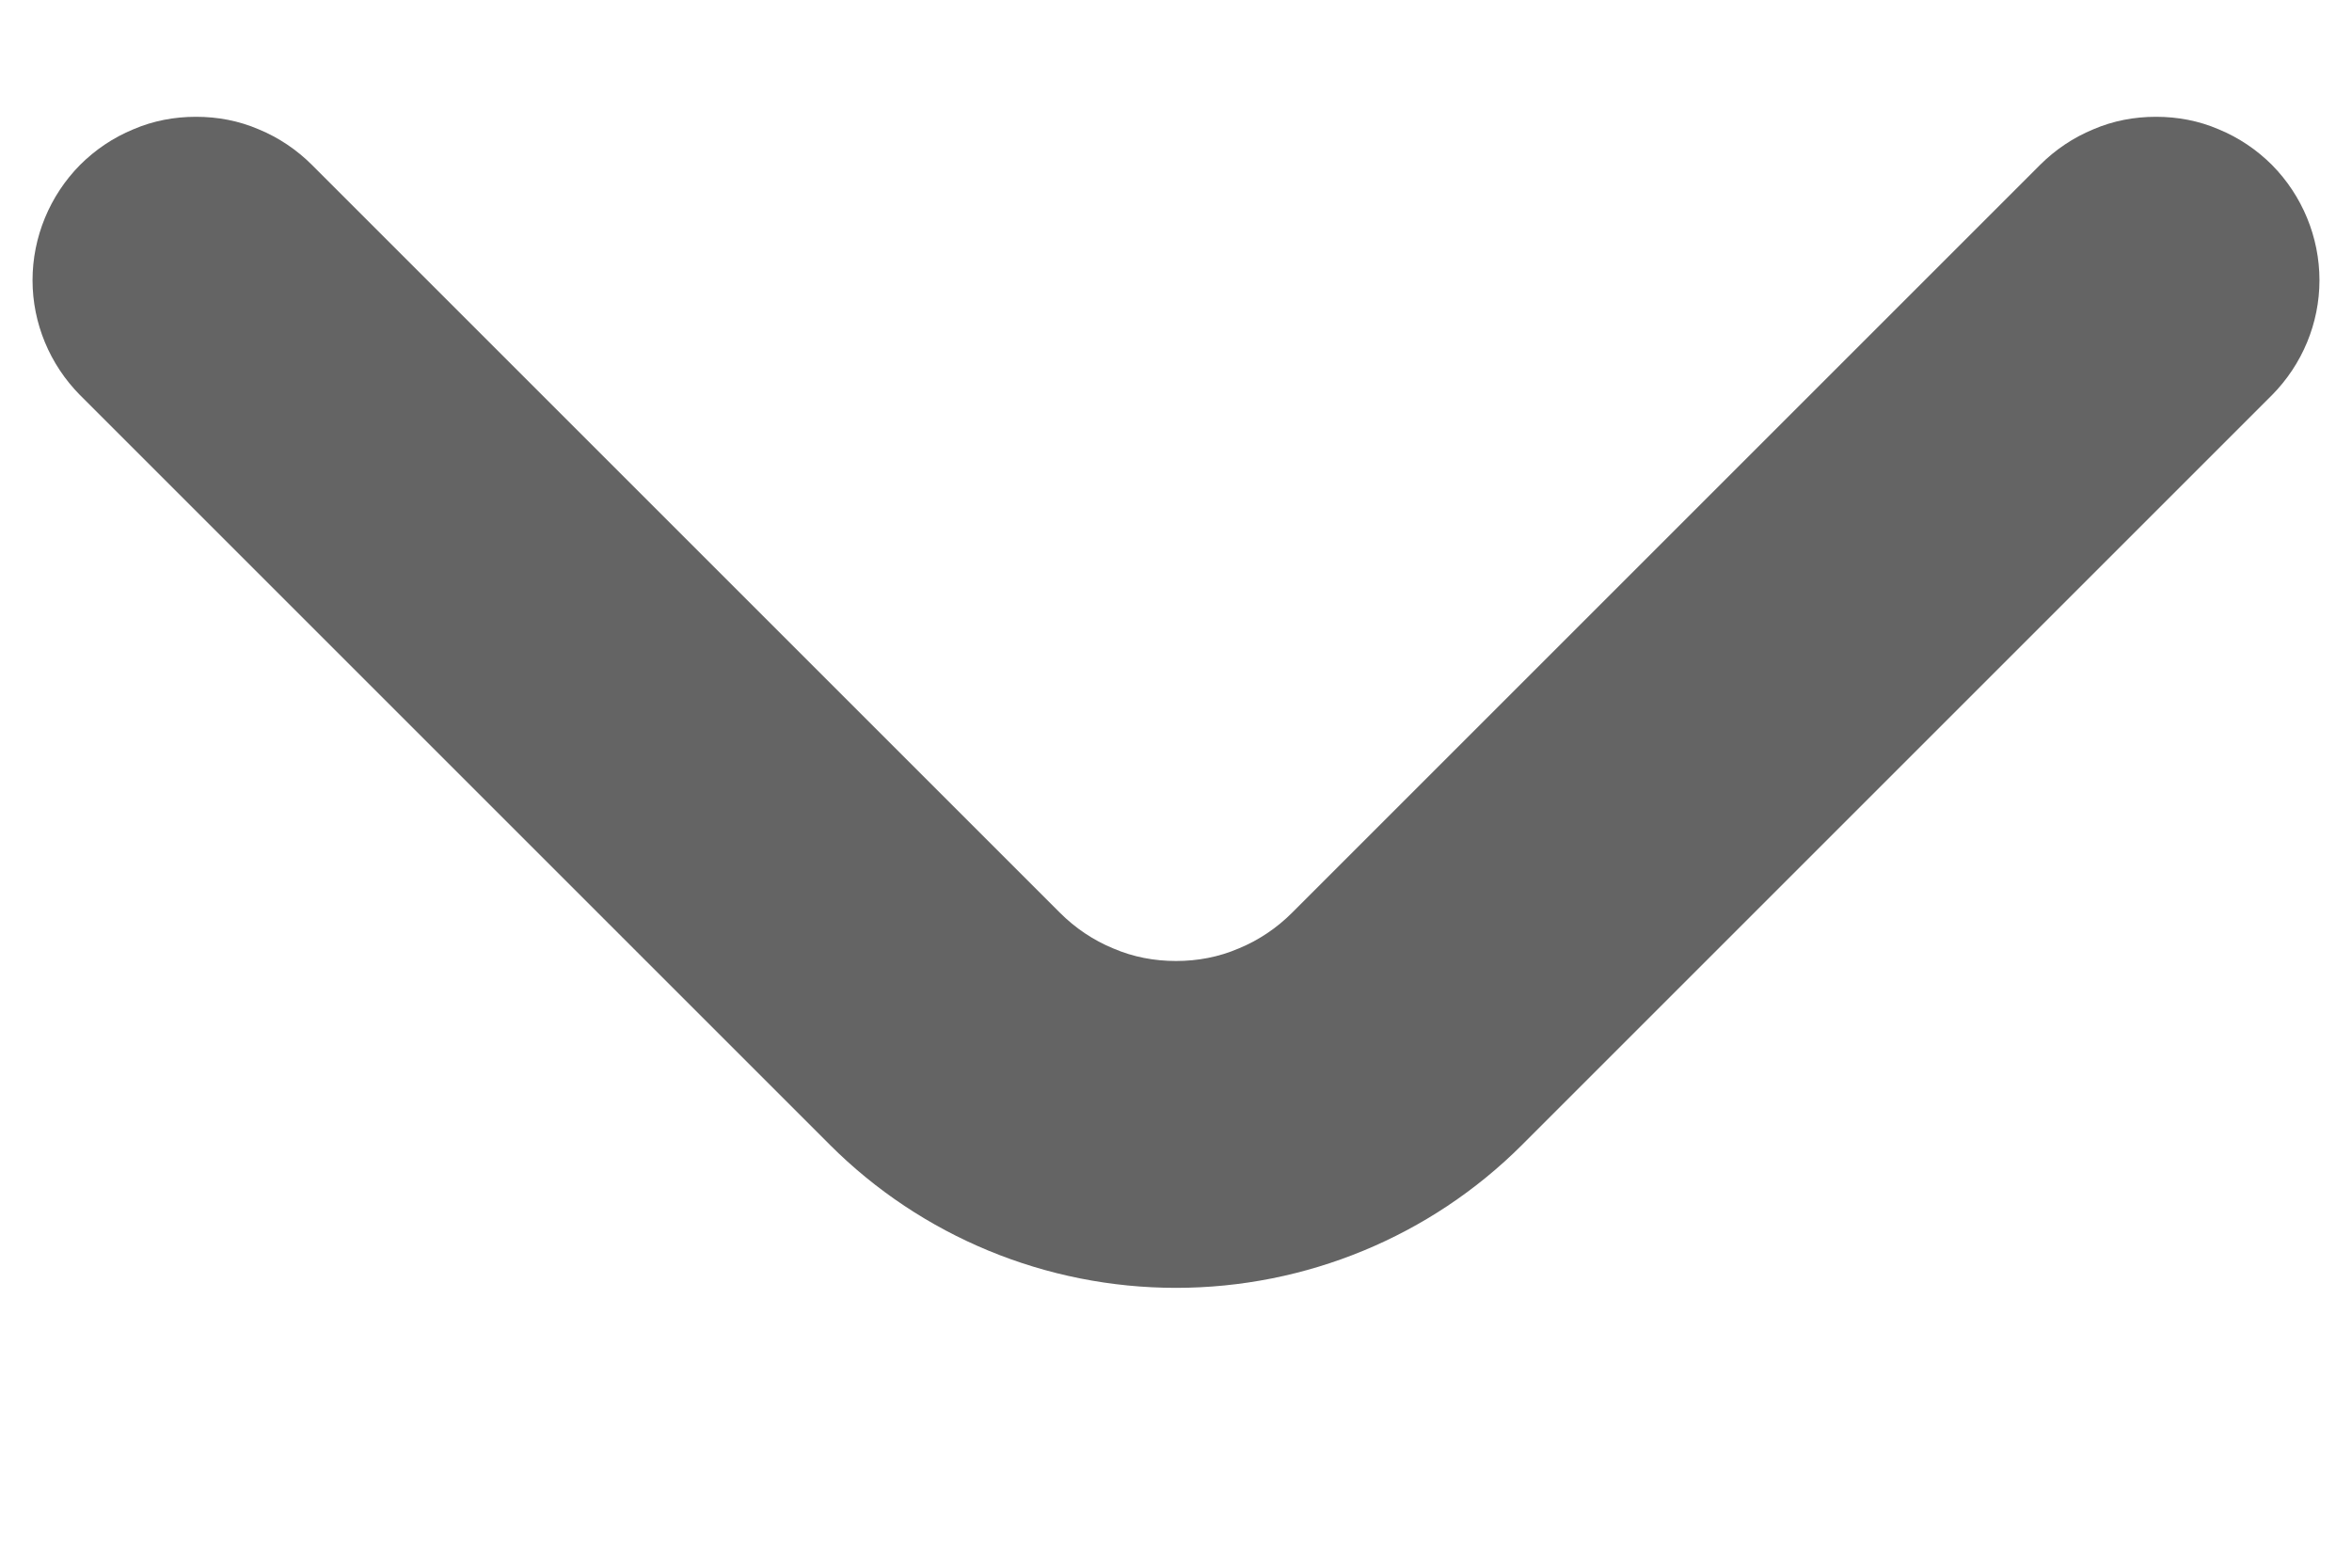
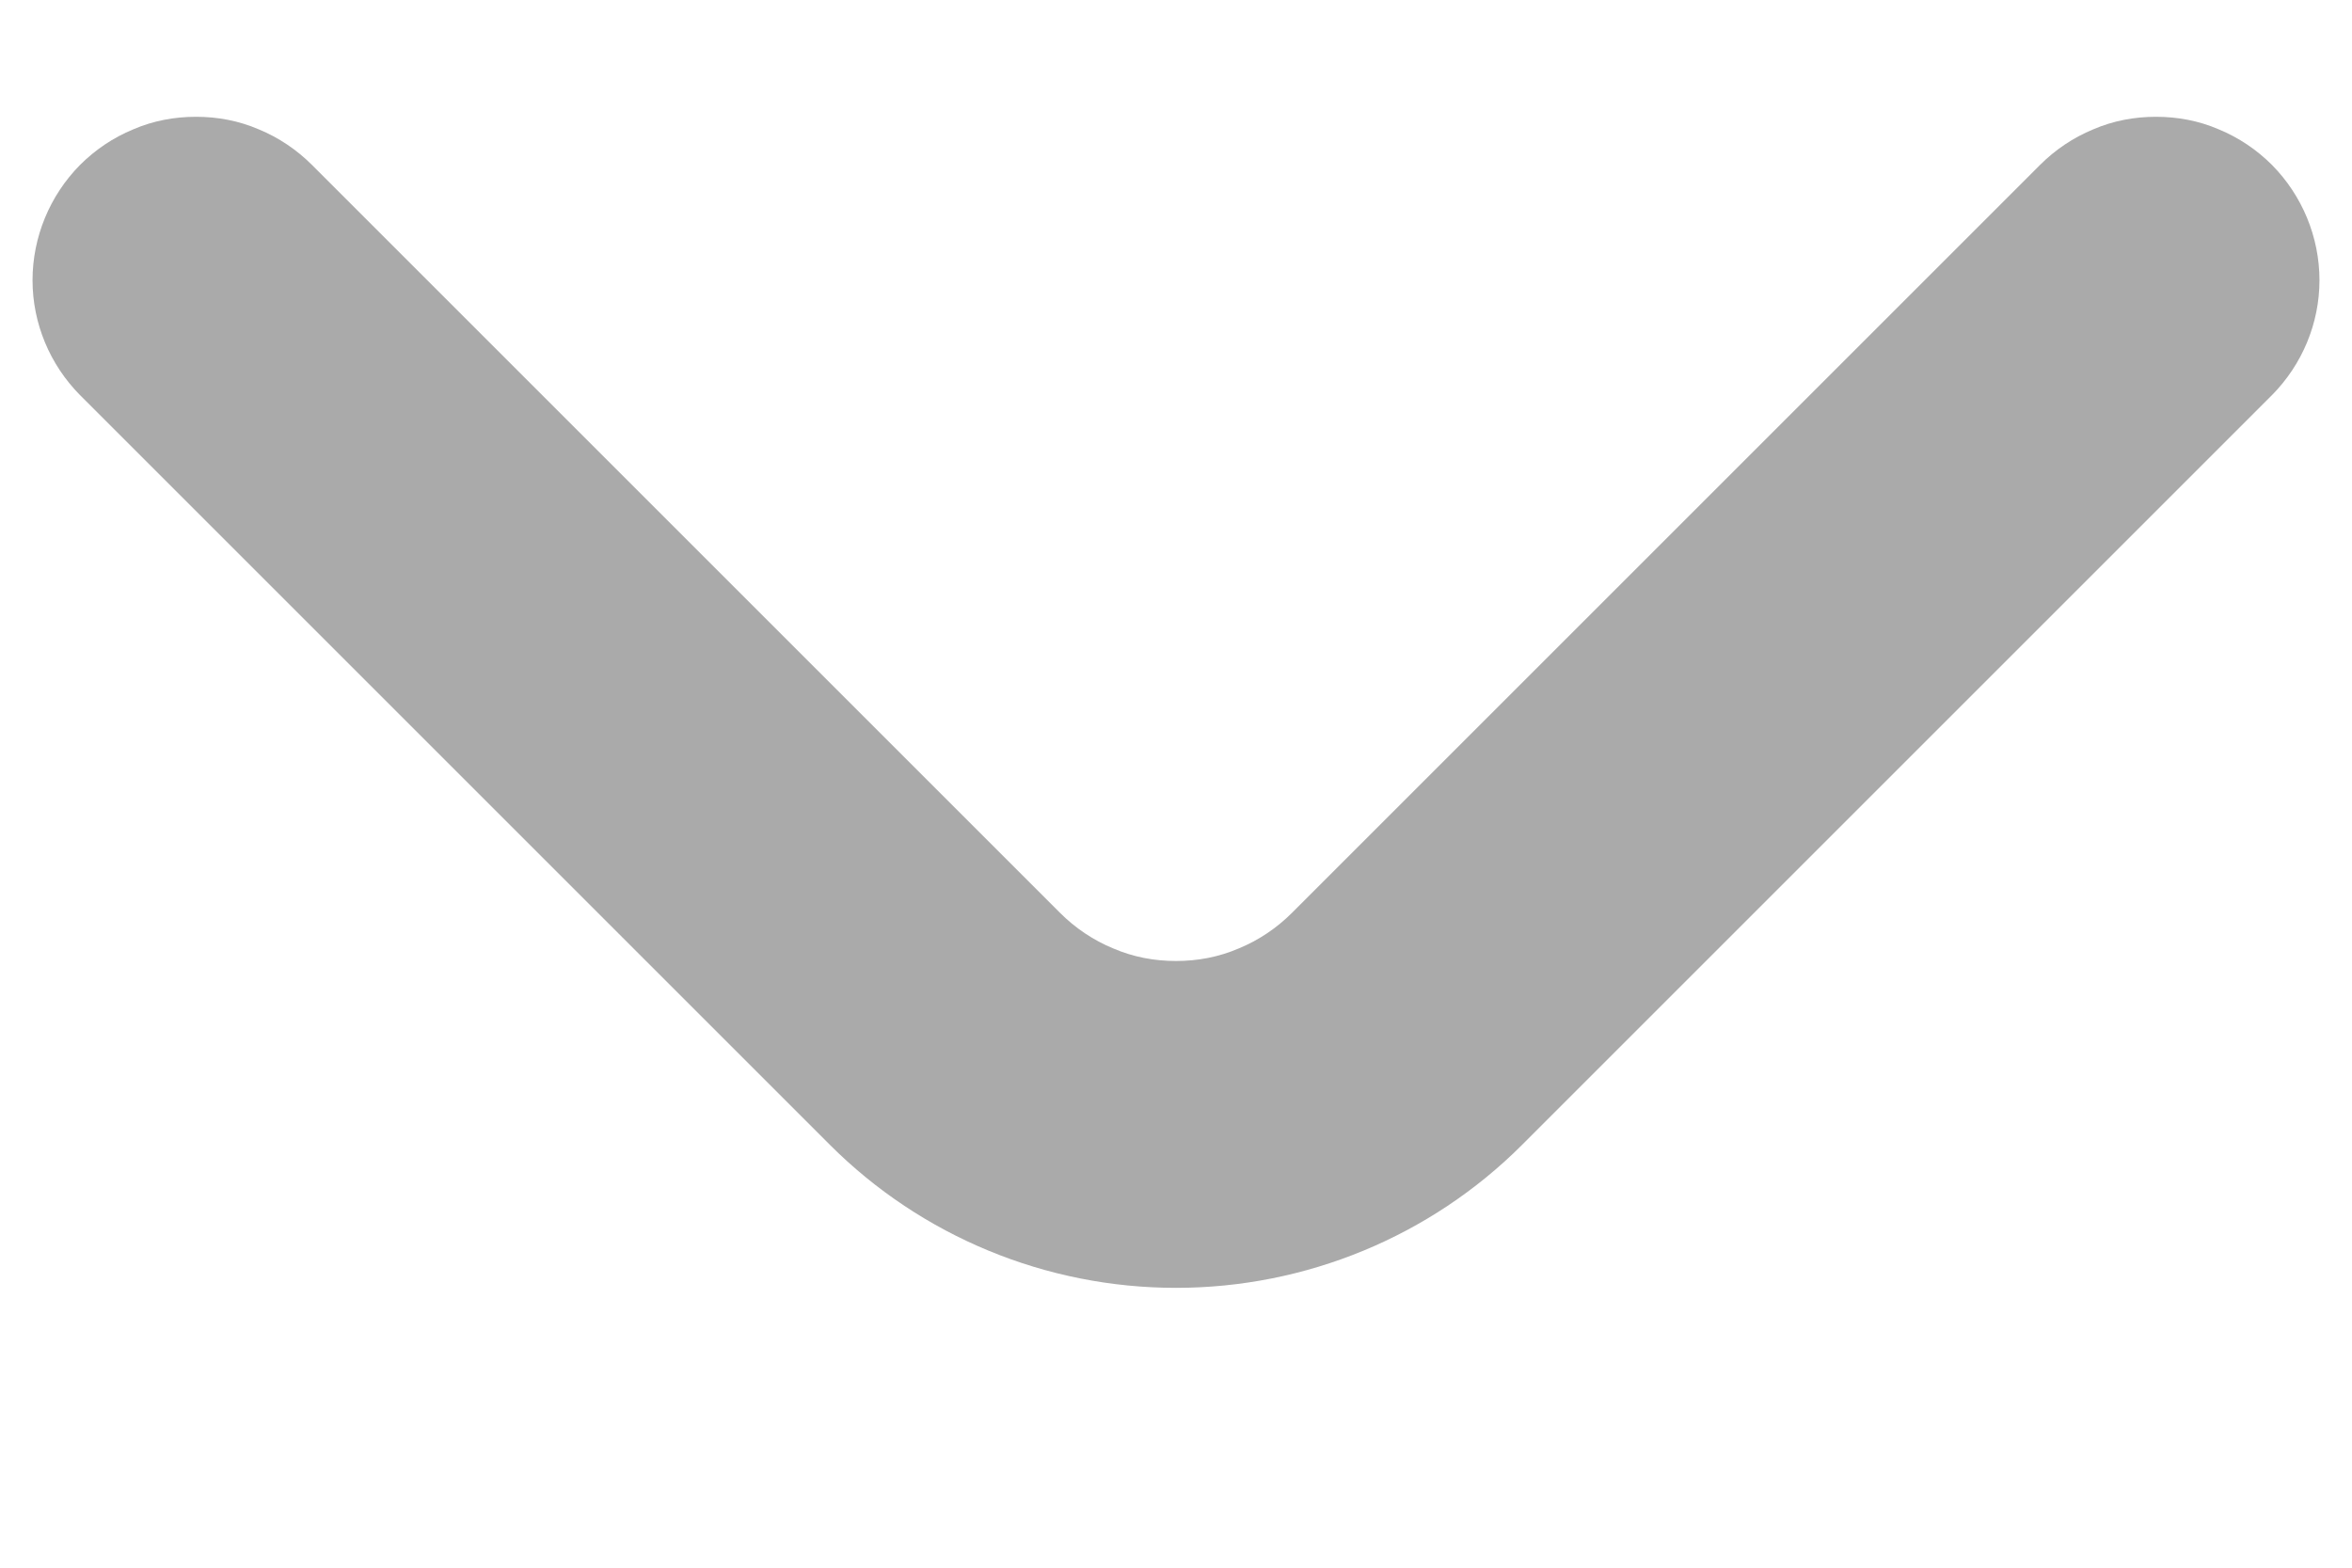
<svg xmlns="http://www.w3.org/2000/svg" width="6" height="4" viewBox="0 0 6 4" fill="none">
-   <path d="M5.796 0.421C5.757 0.382 5.711 0.351 5.66 0.33C5.609 0.308 5.555 0.298 5.5 0.298C5.445 0.298 5.391 0.308 5.34 0.33C5.289 0.351 5.243 0.382 5.204 0.421L3.296 2.329C3.257 2.368 3.211 2.399 3.16 2.42C3.109 2.442 3.055 2.452 3 2.452C2.945 2.452 2.891 2.442 2.84 2.42C2.789 2.399 2.743 2.368 2.704 2.329L0.796 0.421C0.757 0.382 0.711 0.351 0.66 0.33C0.609 0.308 0.555 0.298 0.5 0.298C0.445 0.298 0.391 0.308 0.34 0.33C0.289 0.351 0.243 0.382 0.204 0.421C0.127 0.499 0.083 0.605 0.083 0.715C0.083 0.825 0.127 0.93 0.204 1.008L2.117 2.921C2.351 3.155 2.669 3.286 3 3.286C3.331 3.286 3.649 3.155 3.883 2.921L5.796 1.008C5.873 0.93 5.917 0.825 5.917 0.715C5.917 0.605 5.873 0.499 5.796 0.421Z" fill="#646464" />
+   <path d="M5.796 0.421C5.757 0.382 5.711 0.351 5.66 0.33C5.609 0.308 5.555 0.298 5.5 0.298C5.445 0.298 5.391 0.308 5.34 0.33C5.289 0.351 5.243 0.382 5.204 0.421L3.296 2.329C3.257 2.368 3.211 2.399 3.16 2.42C3.109 2.442 3.055 2.452 3 2.452C2.945 2.452 2.891 2.442 2.84 2.42C2.789 2.399 2.743 2.368 2.704 2.329L0.796 0.421C0.757 0.382 0.711 0.351 0.66 0.33C0.609 0.308 0.555 0.298 0.5 0.298C0.445 0.298 0.391 0.308 0.34 0.33C0.289 0.351 0.243 0.382 0.204 0.421C0.127 0.499 0.083 0.605 0.083 0.715C0.083 0.825 0.127 0.93 0.204 1.008L2.117 2.921C2.351 3.155 2.669 3.286 3 3.286C3.331 3.286 3.649 3.155 3.883 2.921L5.796 1.008C5.873 0.93 5.917 0.825 5.917 0.715C5.917 0.605 5.873 0.499 5.796 0.421Z" fill="#aaaaaa" />
</svg>
